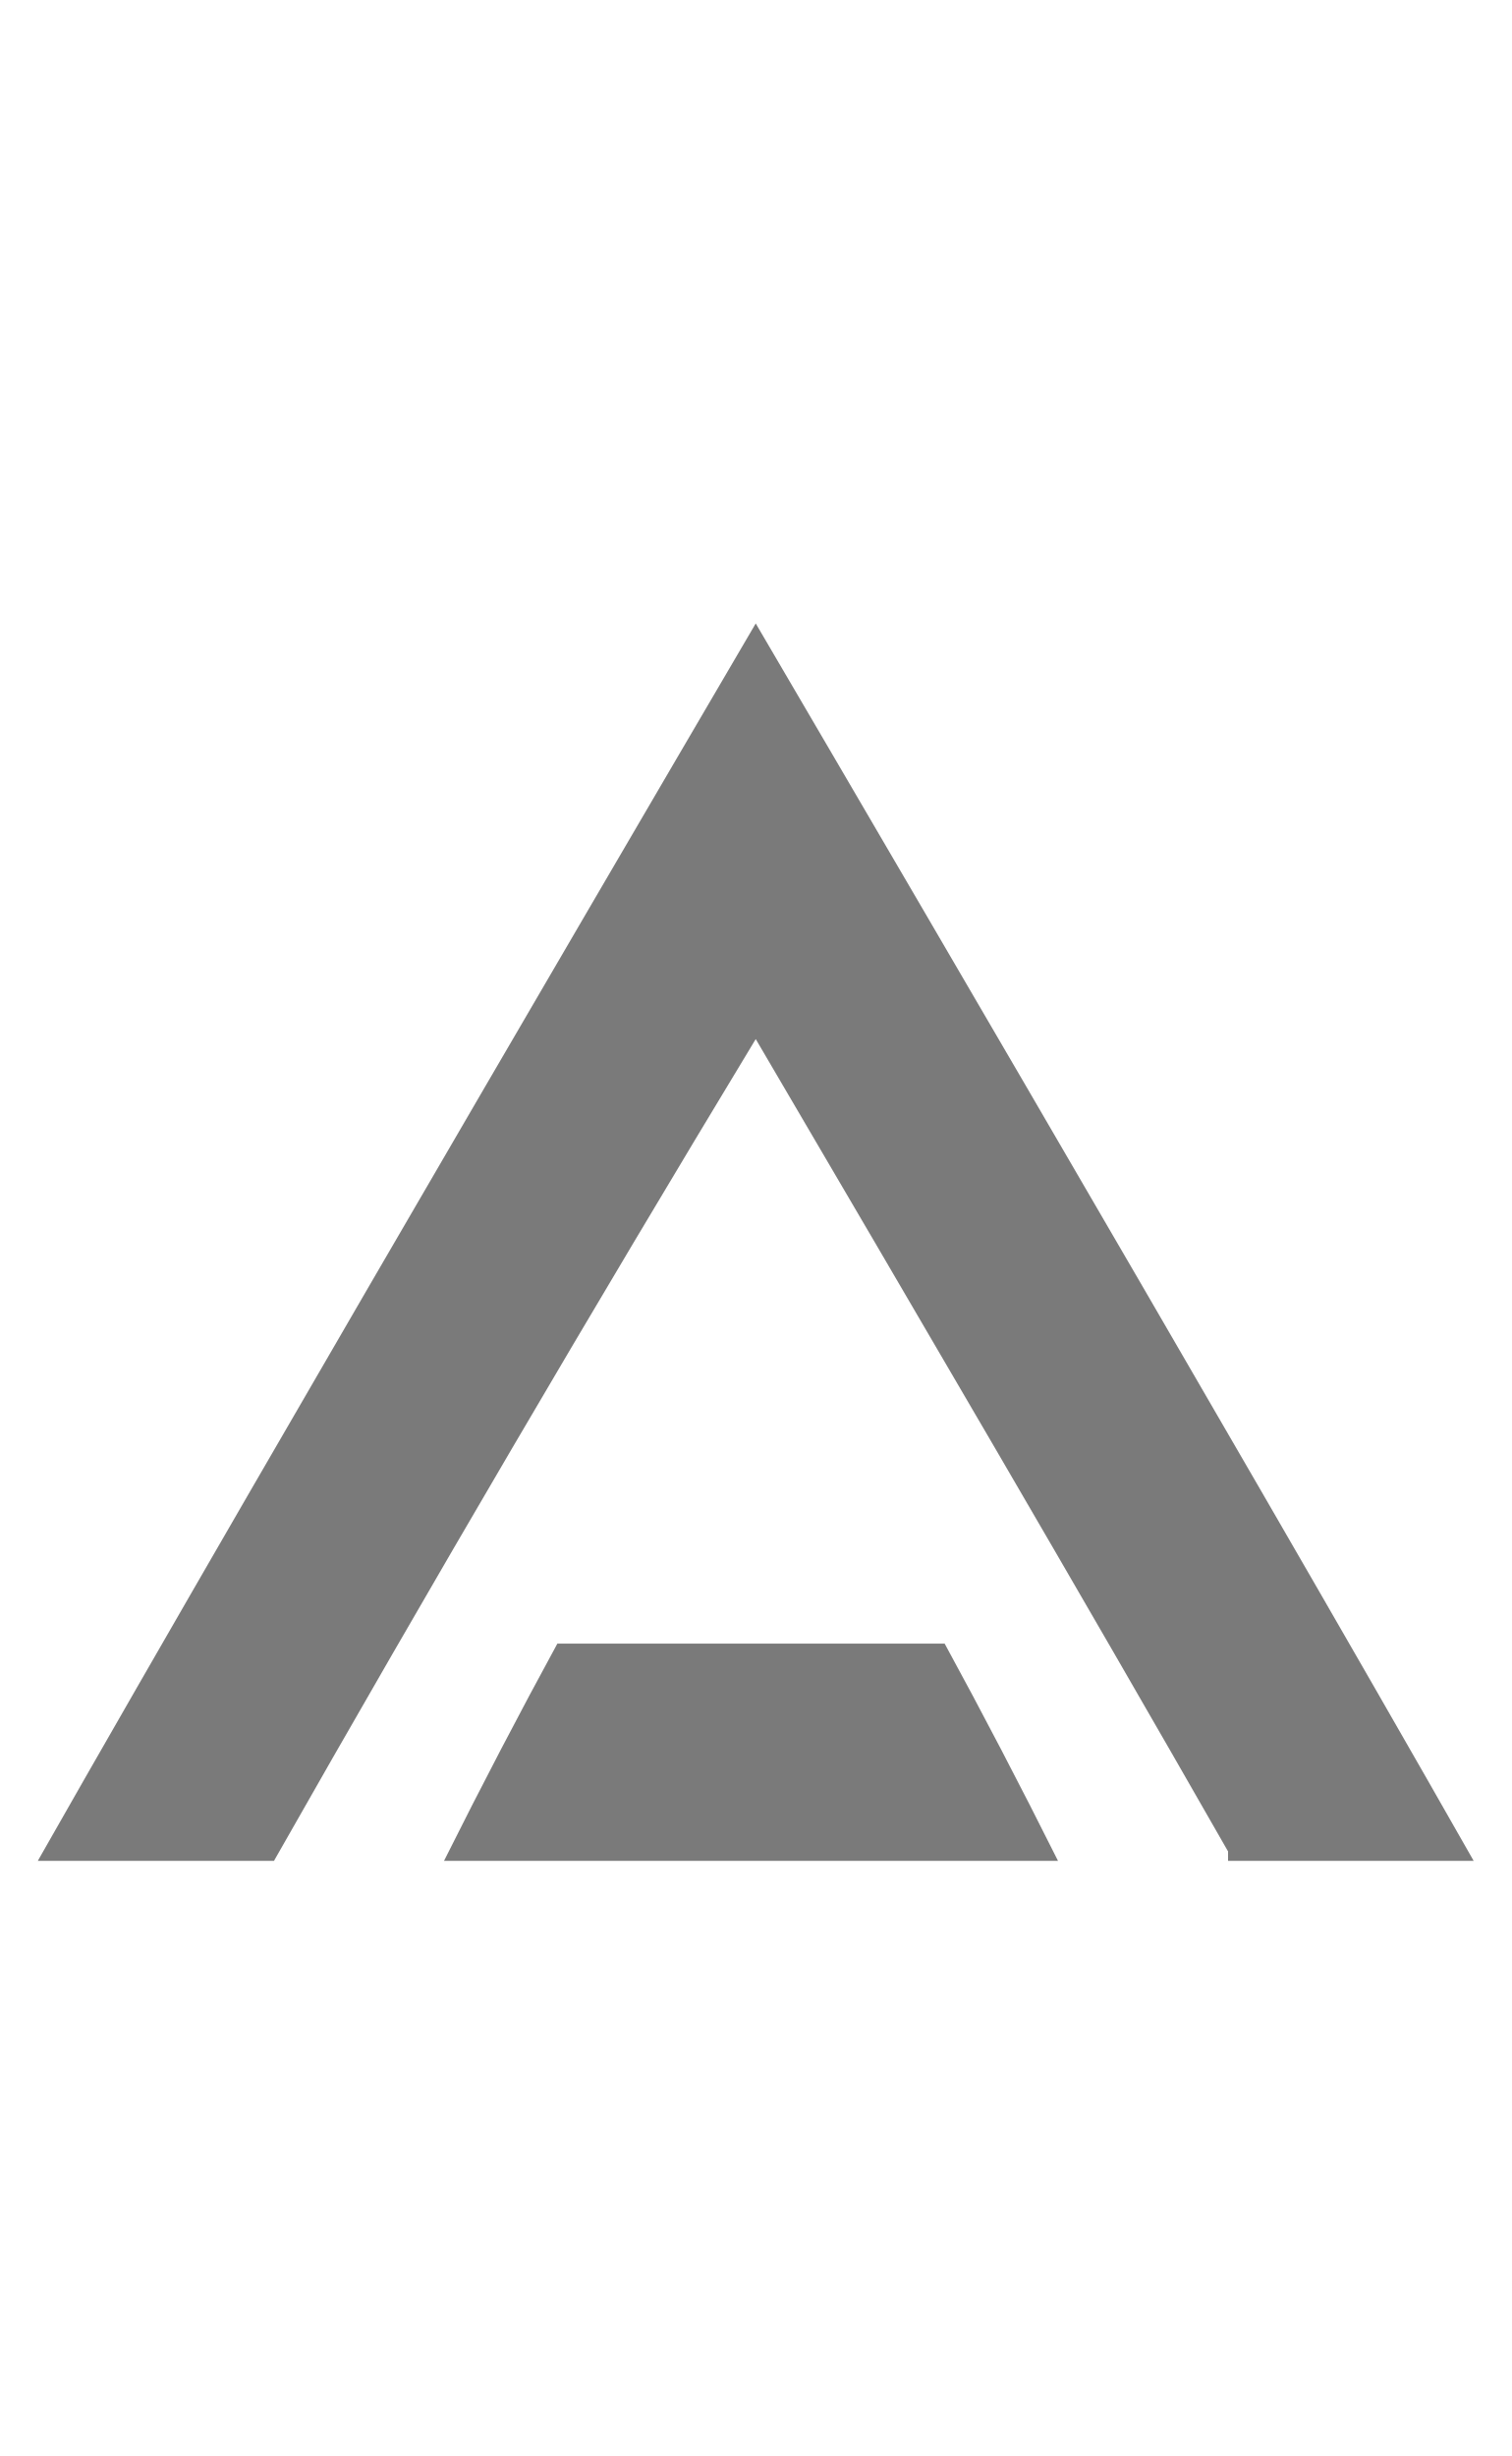
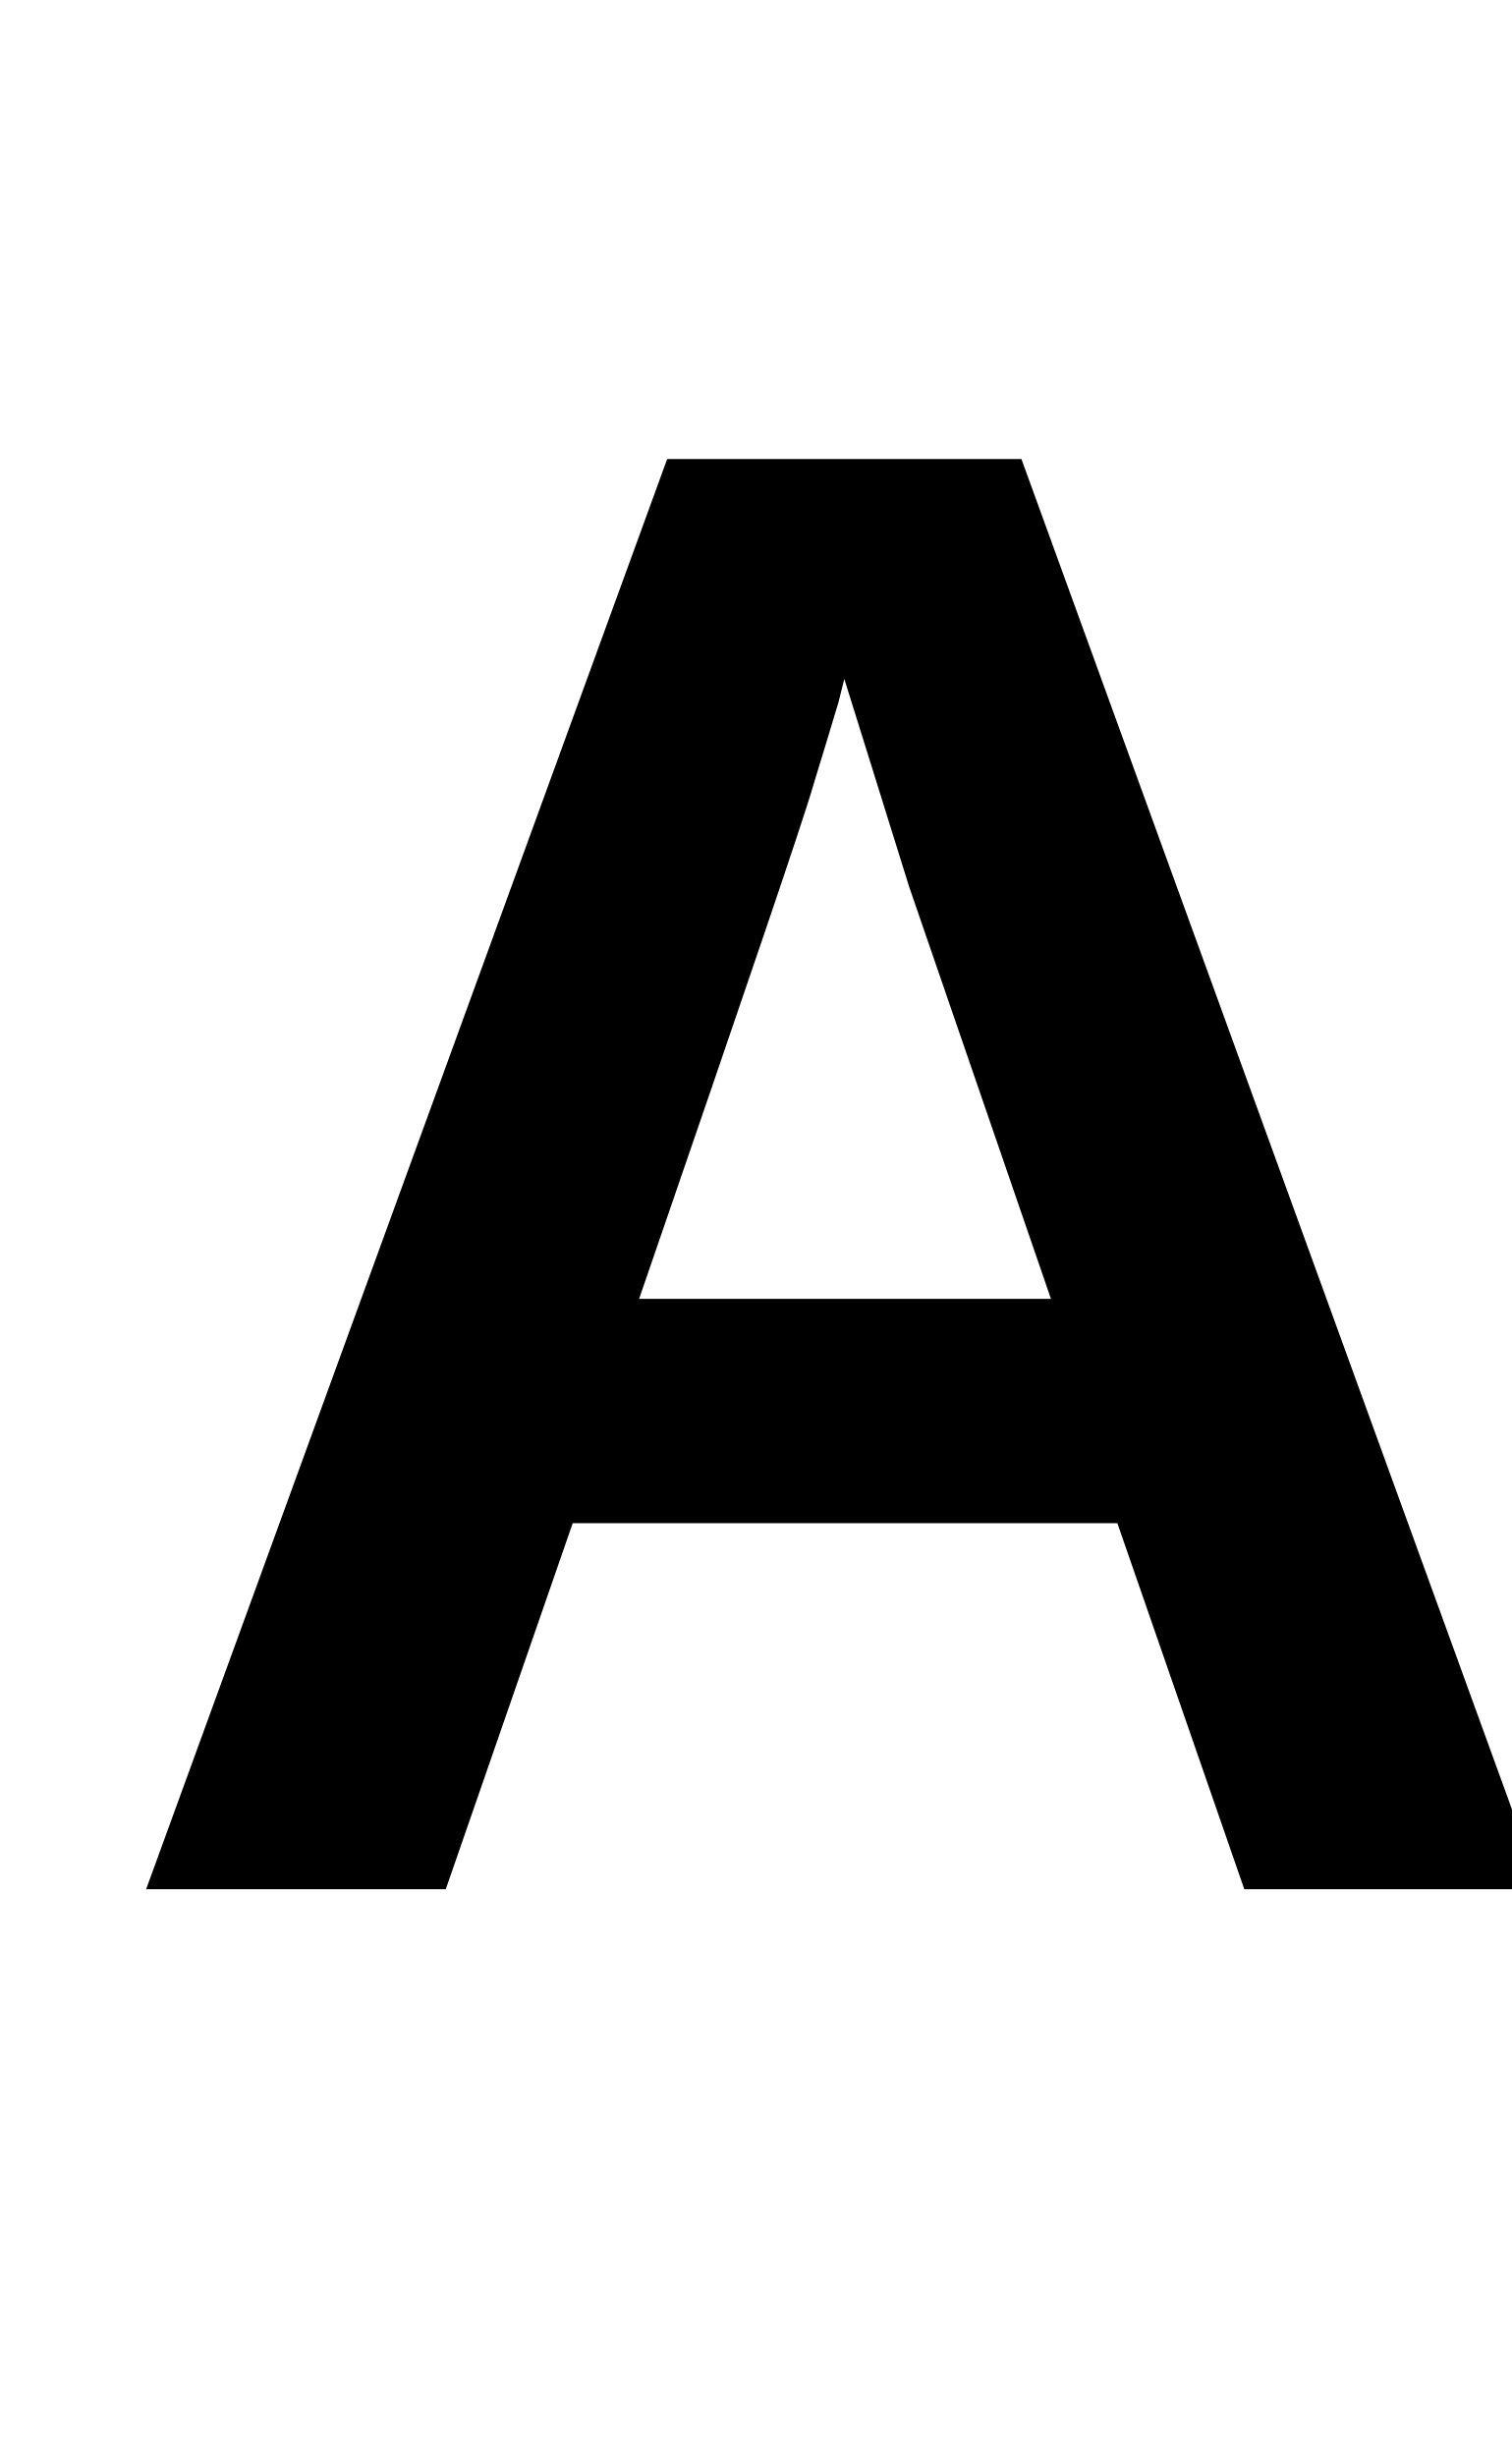
<svg xmlns="http://www.w3.org/2000/svg" version="1.2" viewBox="0 0 16 26" width="16" height="26">
-   <style>.a{fill:#7a7a7a}</style>
-   <path class="a" d="m13 19.6c-1.6-2.8-3.3-5.7-5-8.6q-2.6 4.3-5.1 8.7h-2.5c2.5-4.4 7.6-13.1 7.6-13.1 0 0 5.1 8.7 7.6 13.1h-2.6z" />
-   <path class="a" d="m11.2 19.7h-6.5q0.6-1.2 1.2-2.3h4.1q0.6 1.1 1.2 2.3z" />
+   <style>.a{fill:#000}</style>
+   <text x="1" y="20" class="a" font-family="Arial, Helvetica, sans-serif" font-size="22" font-weight="700">A</text>
</svg>
